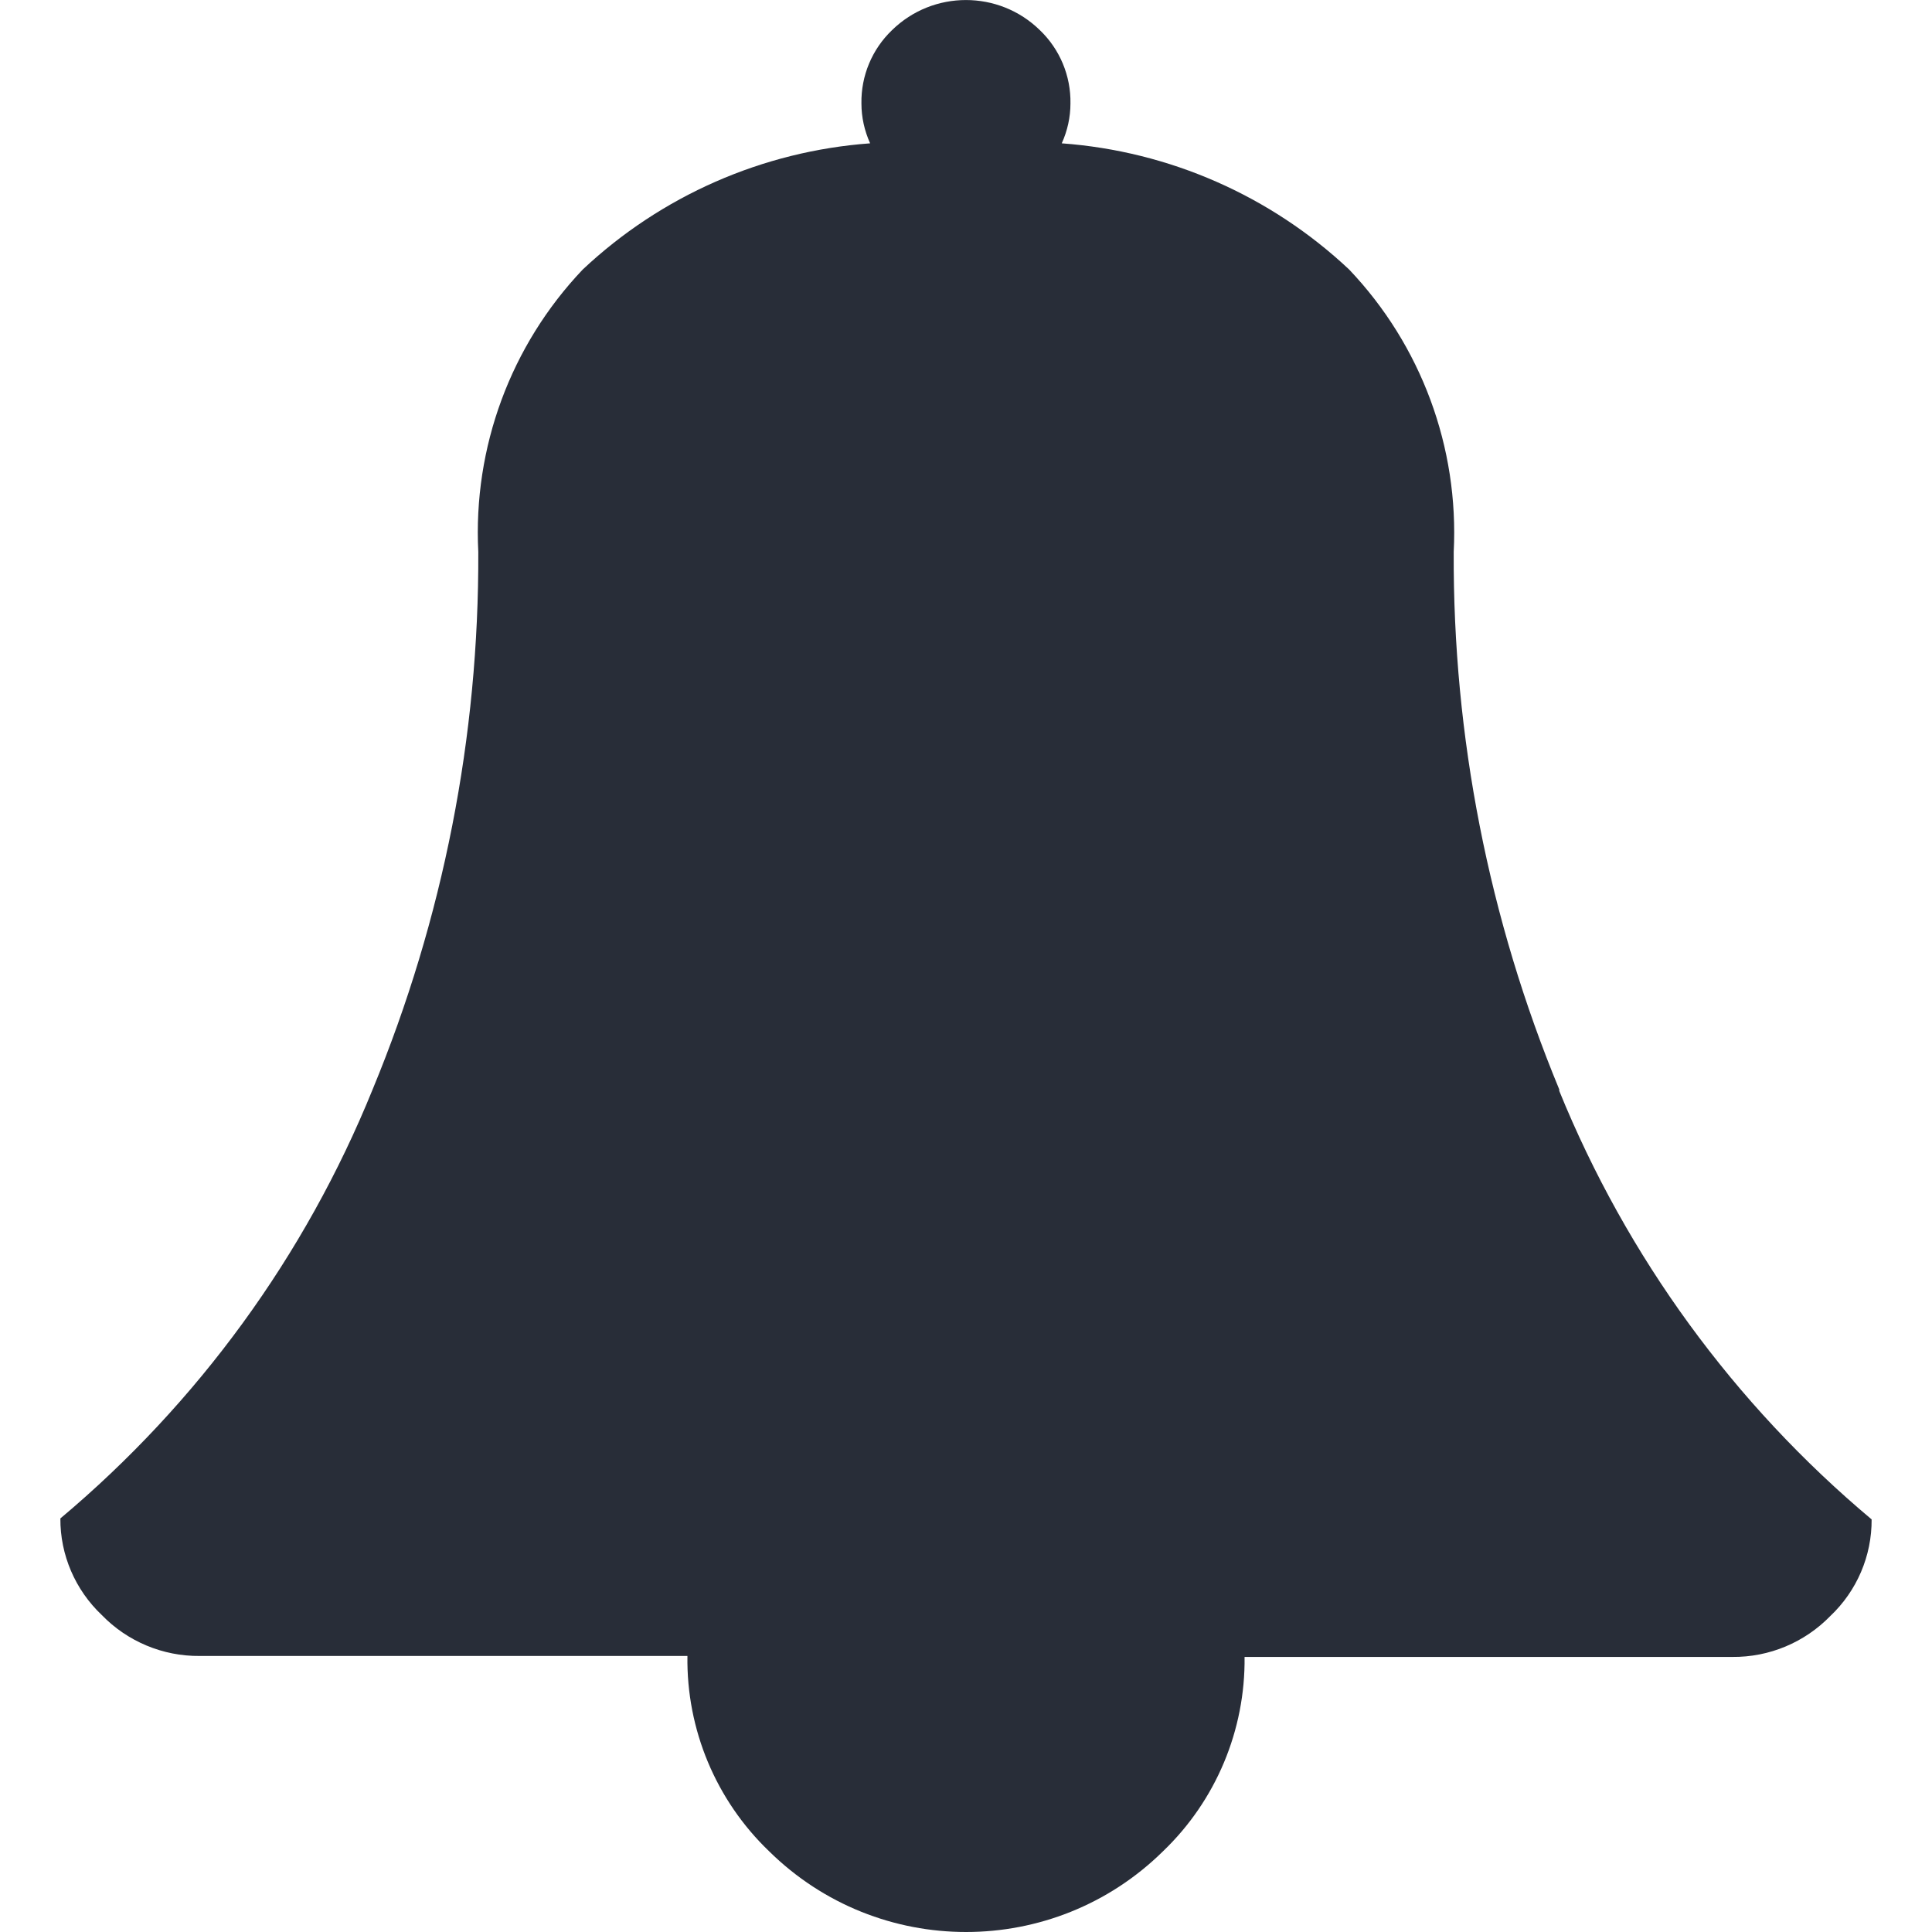
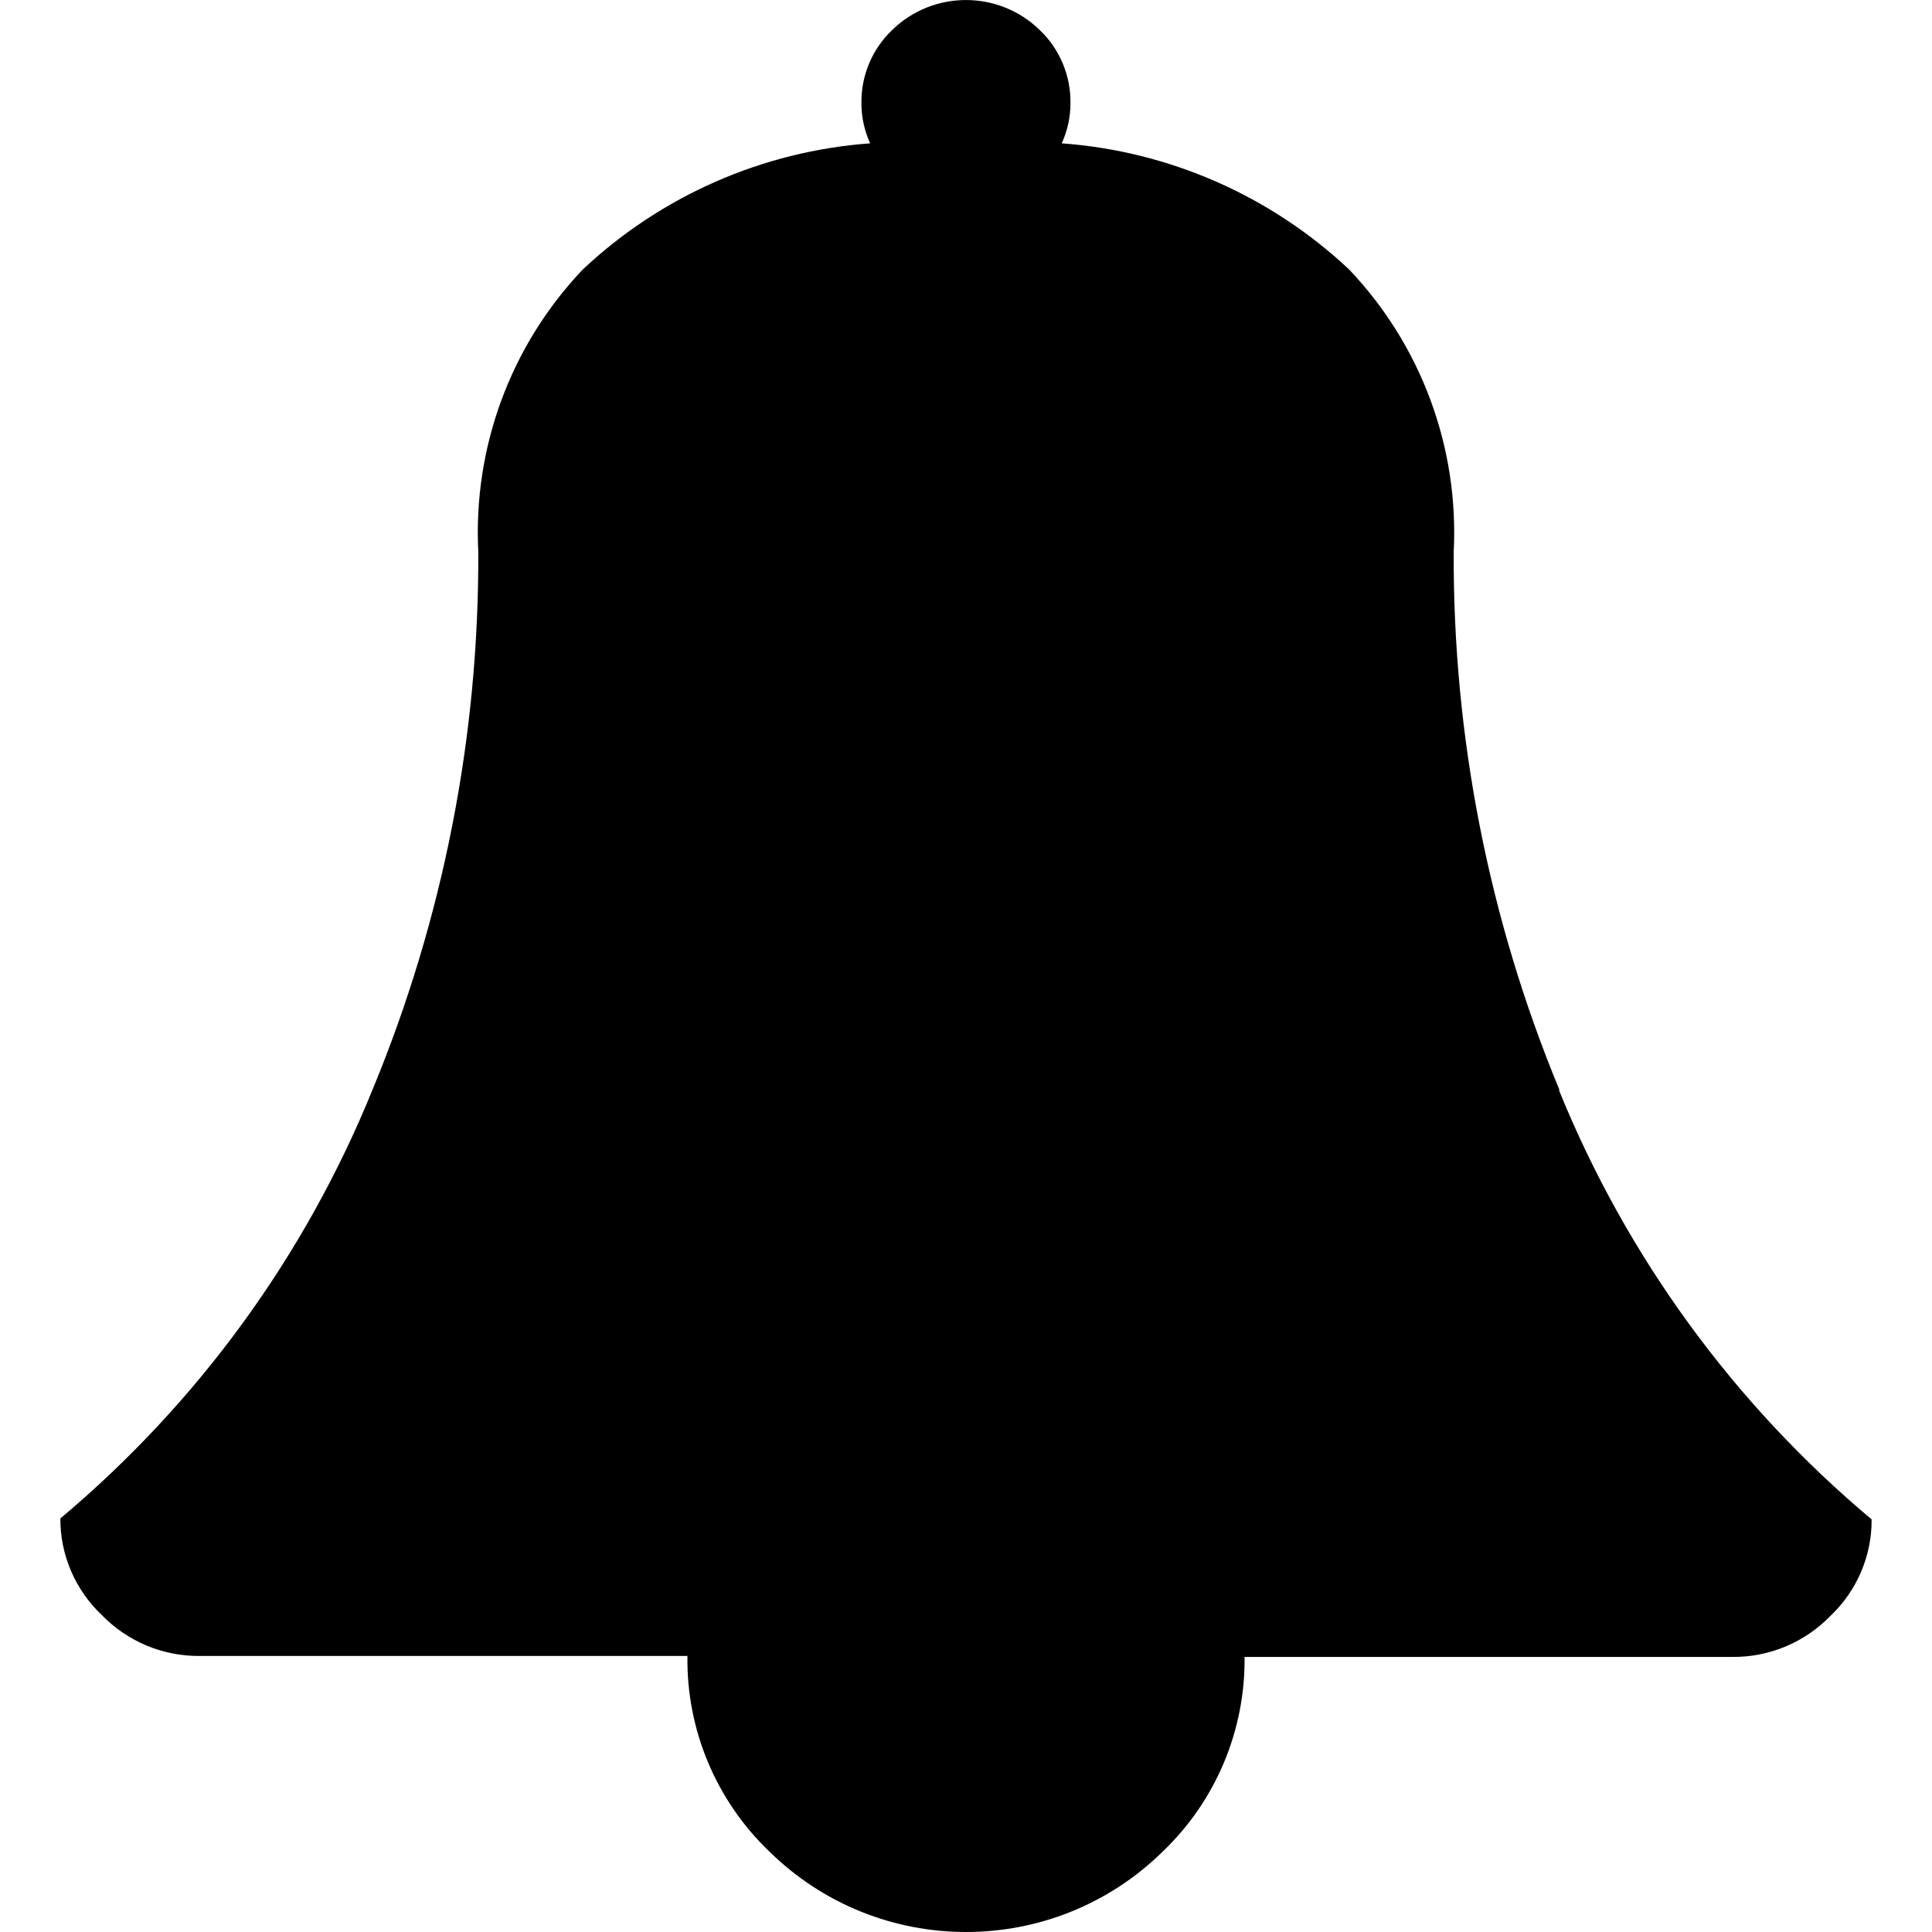
<svg xmlns="http://www.w3.org/2000/svg" width="32px" height="32px" viewBox="0 0 15 16" version="1.1">
  <defs />
  <g id="Page-1" stroke="none" stroke-width="1" fill="none" fill-rule="evenodd">
-     <g id="02-KSG-icons" transform="translate(-182, -278)" fill="#282D38">
+     <g id="02-KSG-icons" transform="translate(-182, -278)" fill="currentColor">
      <path d="M194.413,287.022 C193.829,285.611 193.532,284.098 193.539,282.571 C193.583,281.705 193.27,280.86 192.673,280.232 C192.023,279.621 191.183,279.252 190.293,279.187 C190.34,279.083 190.365,278.971 190.365,278.857 C190.369,278.628 190.277,278.408 190.112,278.25 C189.772,277.917 189.227,277.917 188.887,278.25 C188.722,278.408 188.63,278.628 188.634,278.857 C188.634,278.971 188.659,279.083 188.706,279.187 C187.816,279.252 186.976,279.621 186.326,280.232 C185.729,280.86 185.417,281.705 185.461,282.571 C185.467,284.098 185.17,285.611 184.586,287.022 C184.027,288.4 183.139,289.619 182,290.575 C181.998,290.877 182.123,291.167 182.343,291.375 C182.555,291.594 182.849,291.717 183.154,291.714 L187.193,291.714 C187.184,292.323 187.429,292.909 187.869,293.331 C188.774,294.223 190.227,294.223 191.132,293.331 C191.57,292.911 191.814,292.328 191.807,291.722 L195.846,291.722 C196.152,291.725 196.445,291.602 196.658,291.383 C196.878,291.175 197.002,290.885 197,290.583 C195.861,289.628 194.973,288.41 194.413,287.034 L194.413,287.034 L194.413,287.022 Z" id="notification" />
    </g>
  </g>
</svg>
